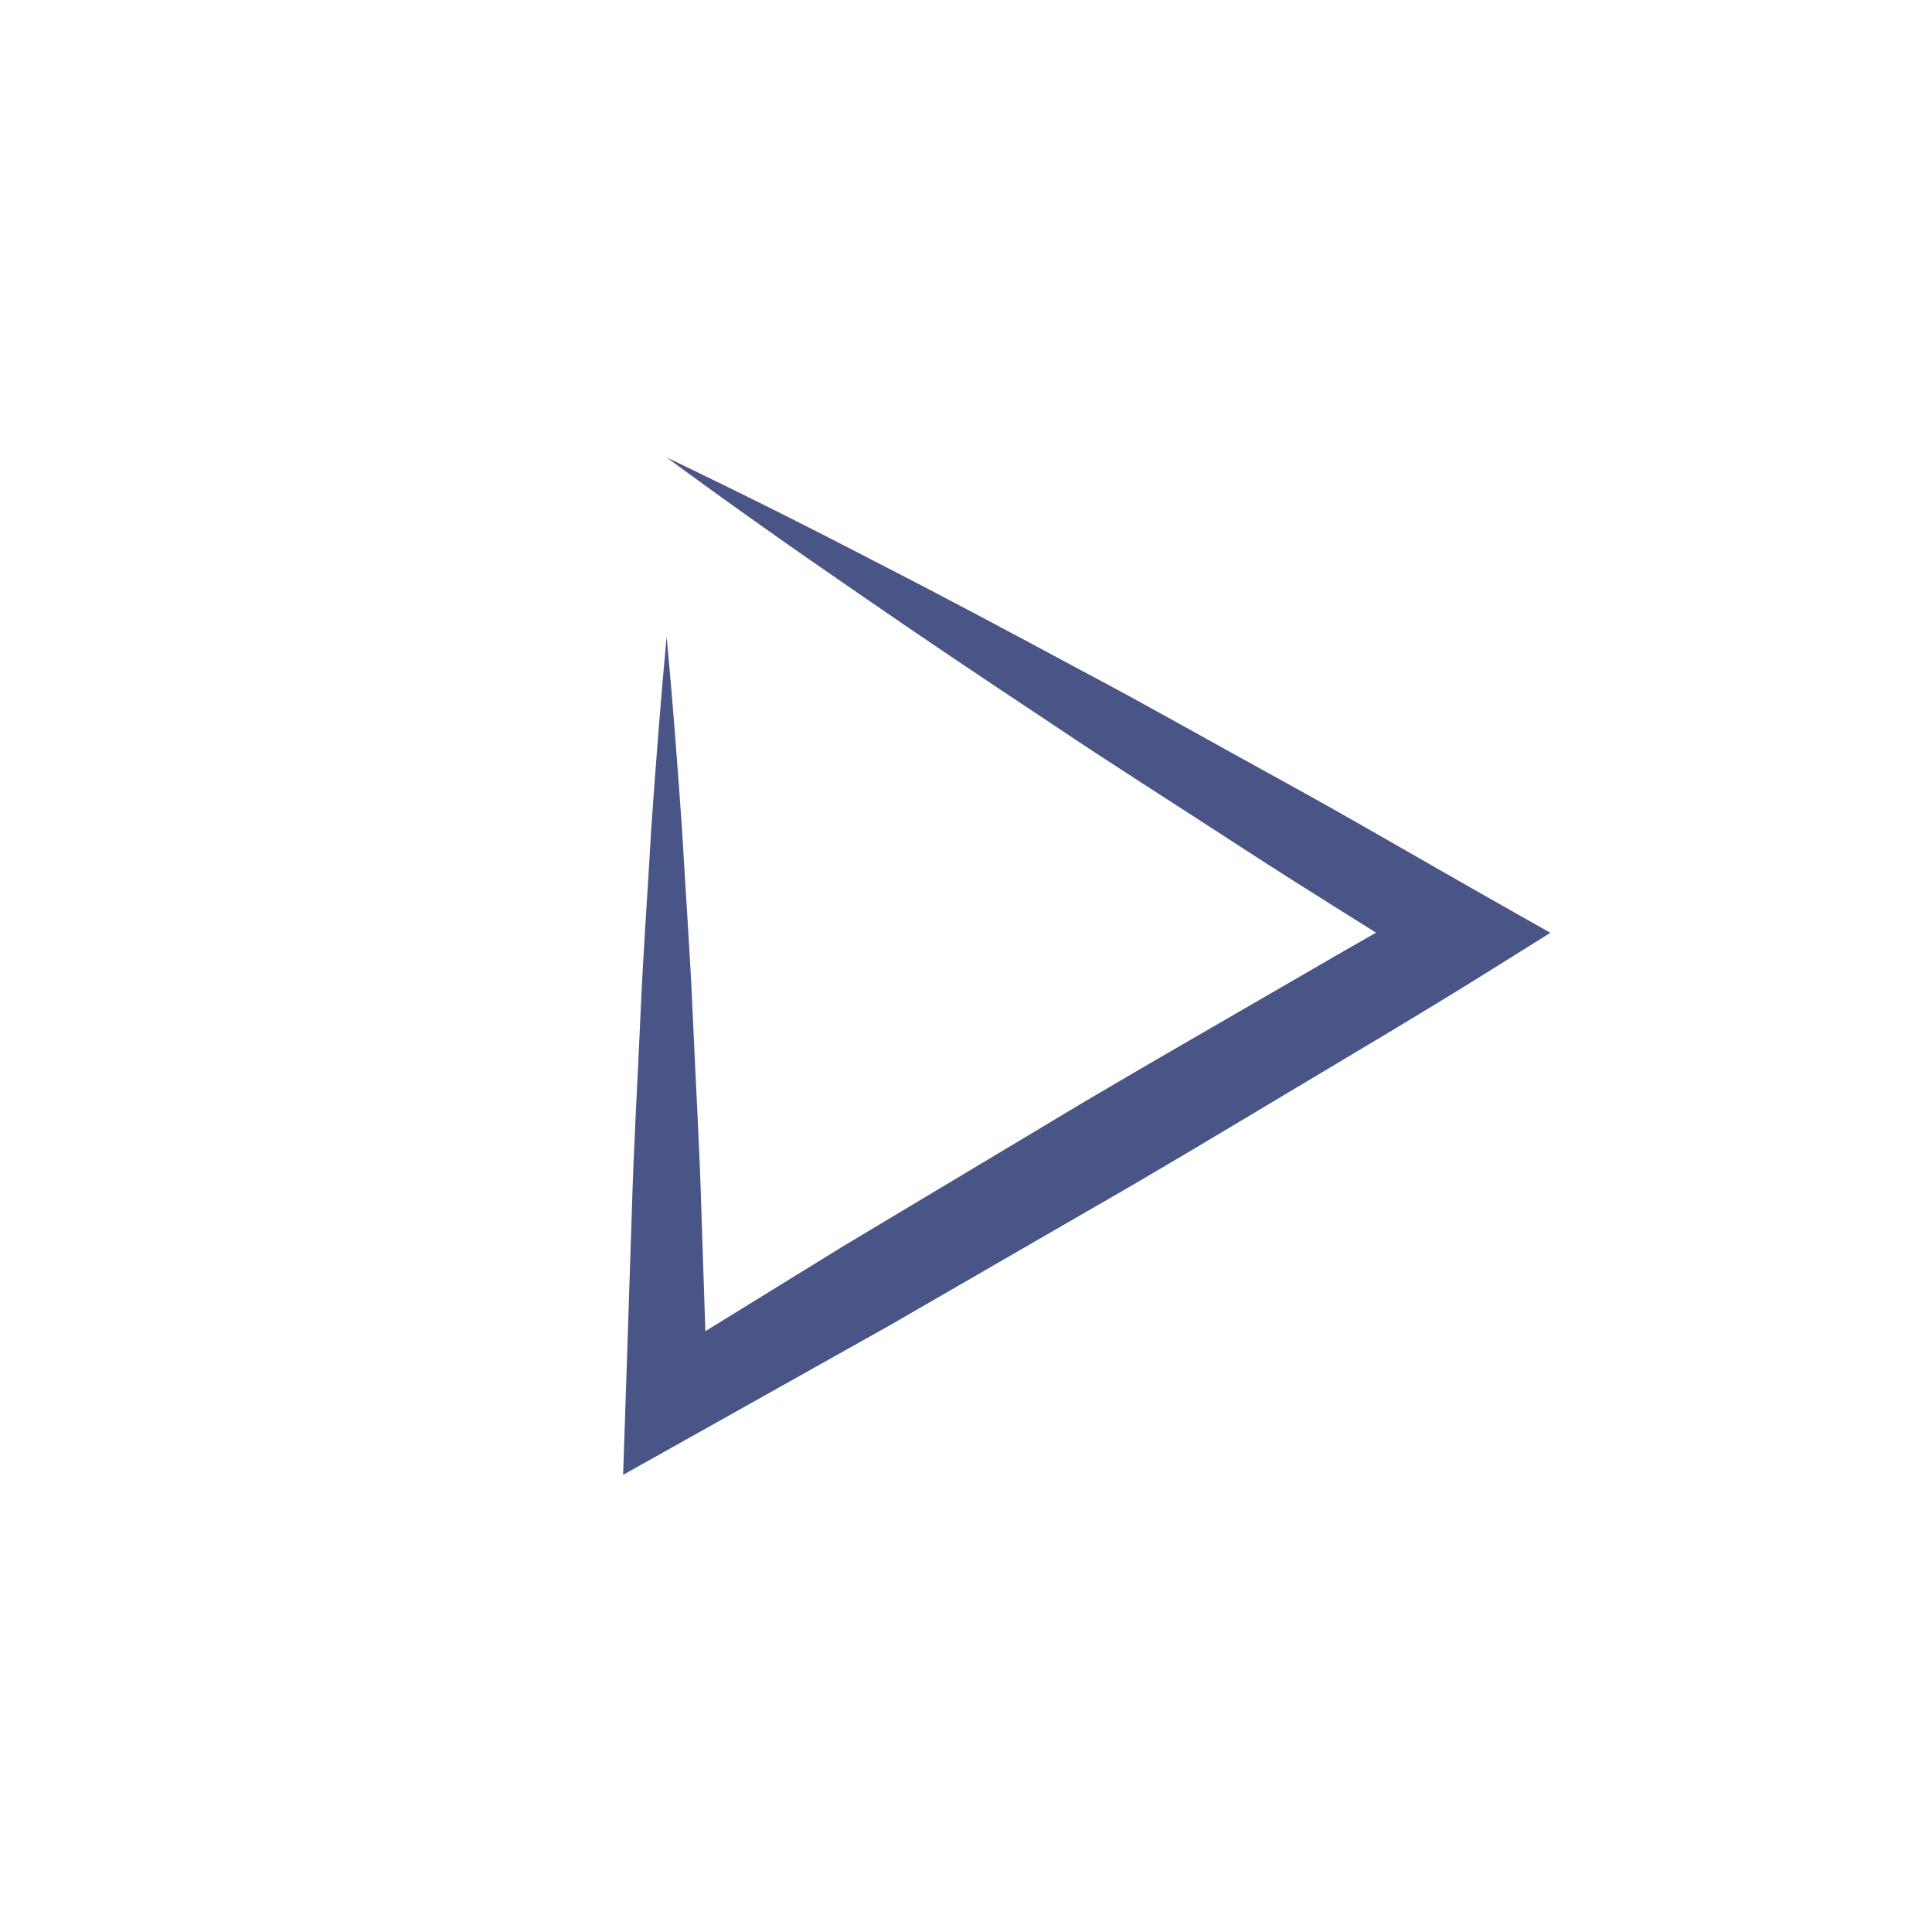
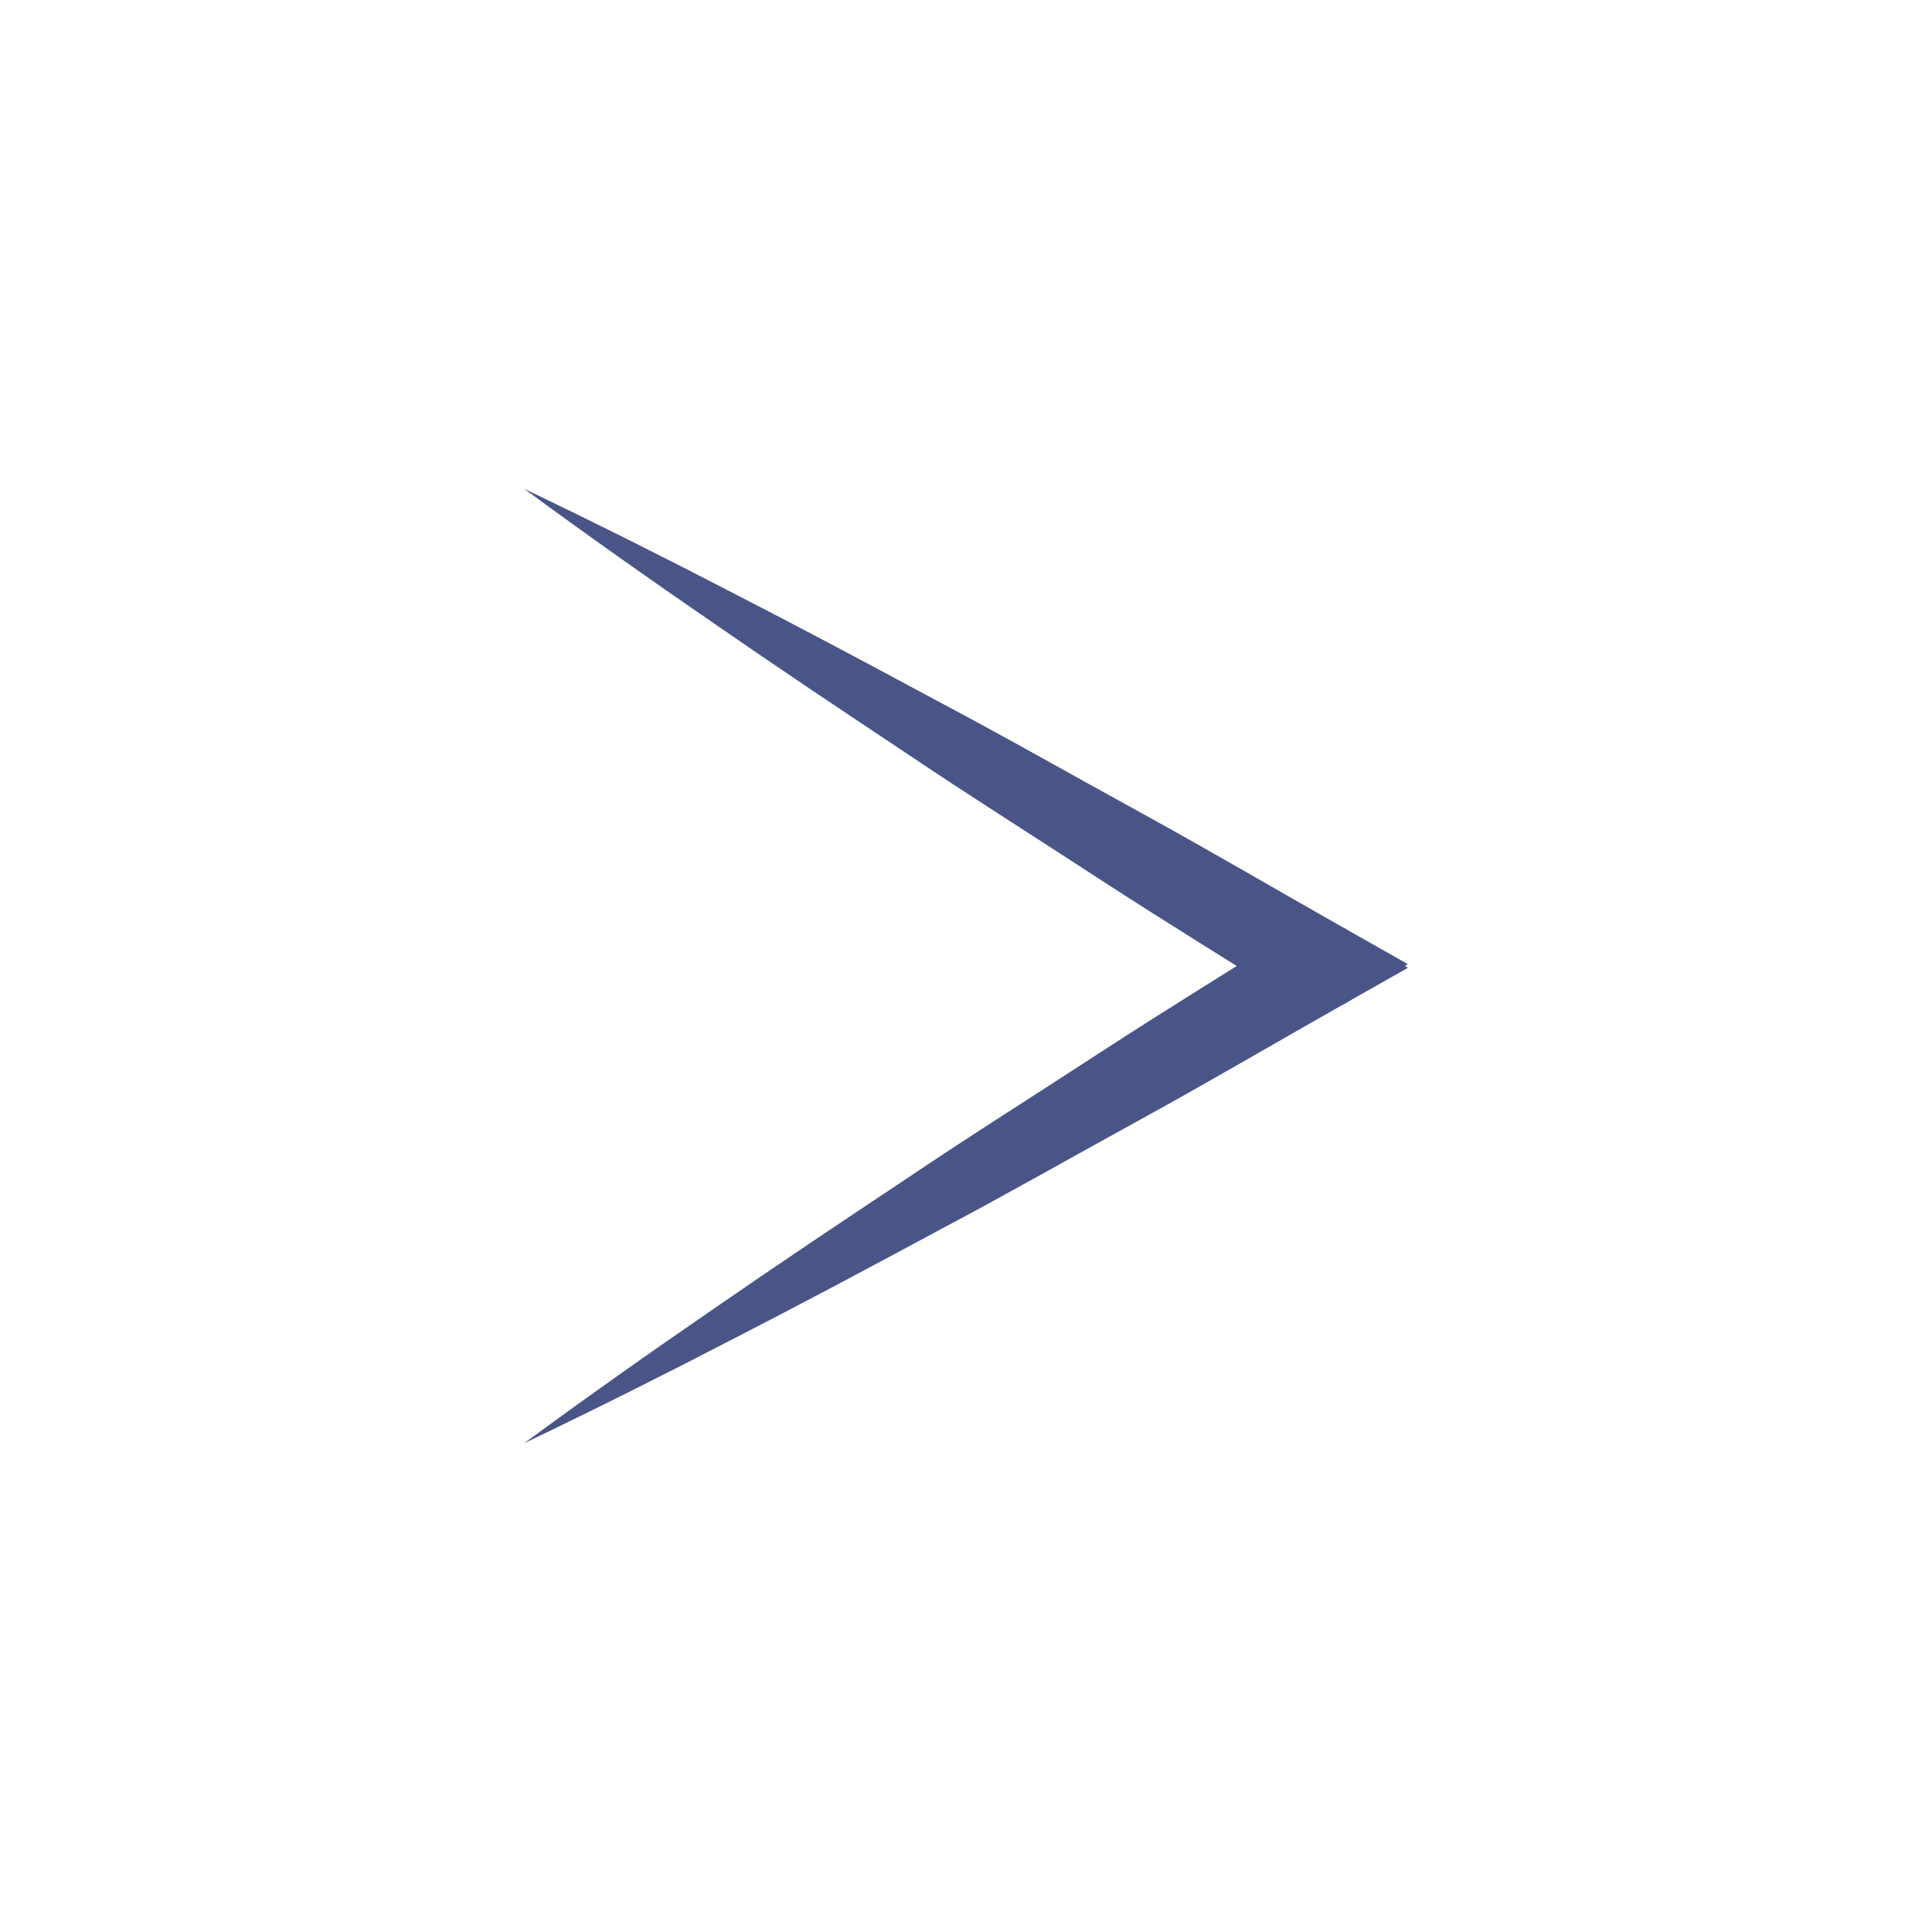
<svg xmlns="http://www.w3.org/2000/svg" version="1.1" id="Layer_1" x="0px" y="0px" width="80px" height="80px" viewBox="0 0 80 80" enable-background="new 0 0 80 80" xml:space="preserve">
  <g>
-     <path fill="#495587" d="M28.239,34.299c0.148,2.646,0.346,5.29,0.456,7.936c0.115,2.646,0.274,5.289,0.349,7.937l0.262,7.937   l-2.565-1.467l8.146-5.022l8.208-4.915c2.729-1.652,5.494-3.237,8.254-4.836c2.764-1.594,5.512-3.214,8.303-4.756l-0.014,3.178   c-2.707-1.715-5.44-3.387-8.13-5.137c-2.685-1.753-5.397-3.458-8.06-5.252c-2.674-1.771-5.34-3.556-7.98-5.384   c-2.646-1.815-5.271-3.67-7.865-5.577c2.904,1.388,5.777,2.827,8.627,4.306c2.858,1.465,5.688,2.976,8.513,4.498   c2.837,1.499,5.617,3.089,8.432,4.629c2.813,1.544,5.574,3.167,8.363,4.746l2.66,1.506l-2.674,1.671   c-2.705,1.691-5.455,3.307-8.189,4.947c-2.736,1.635-5.468,3.283-8.236,4.865l-8.284,4.787l-8.348,4.681l-2.665,1.493l0.099-2.961   l0.262-7.938c0.074-2.646,0.232-5.29,0.349-7.938c0.11-2.645,0.308-5.29,0.456-7.935c0.187-2.646,0.387-5.29,0.636-7.935   C27.852,29.008,28.053,31.652,28.239,34.299z" />
+     <g>
+       <g>
+         <path fill="#495587" d="M55.625,38.406l2.672,1.671l-2.66,1.506c-2.789,1.579-5.552,3.202-8.363,4.746     c-2.813,1.541-5.592,3.13-8.43,4.63c-2.824,1.521-5.654,3.032-8.514,4.498c-2.854,1.479-5.727,2.918-8.627,4.305     c2.593-1.906,5.218-3.761,7.863-5.576c2.641-1.828,5.309-3.61,7.979-5.385c2.659-1.794,5.375-3.499,8.061-5.252     c2.688-1.75,5.422-3.421,8.129-5.136" />
+       </g>
+     </g>
+     <g>
+       <path fill="#495587" d="M53.736,41.587c-2.709-1.715-5.442-3.386-8.131-5.136c-2.686-1.754-5.4-3.459-8.061-5.252    c-2.671-1.773-5.339-3.557-7.979-5.385c-2.646-1.815-5.271-3.67-7.863-5.576c2.9,1.387,5.773,2.826,8.627,4.305    c2.859,1.466,5.689,2.977,8.514,4.498c2.838,1.5,5.617,3.089,8.43,4.63c2.813,1.544,5.574,3.167,8.363,4.746l2.66,1.506    l-2.672,1.671" />
+     </g>
  </g>
</svg>
